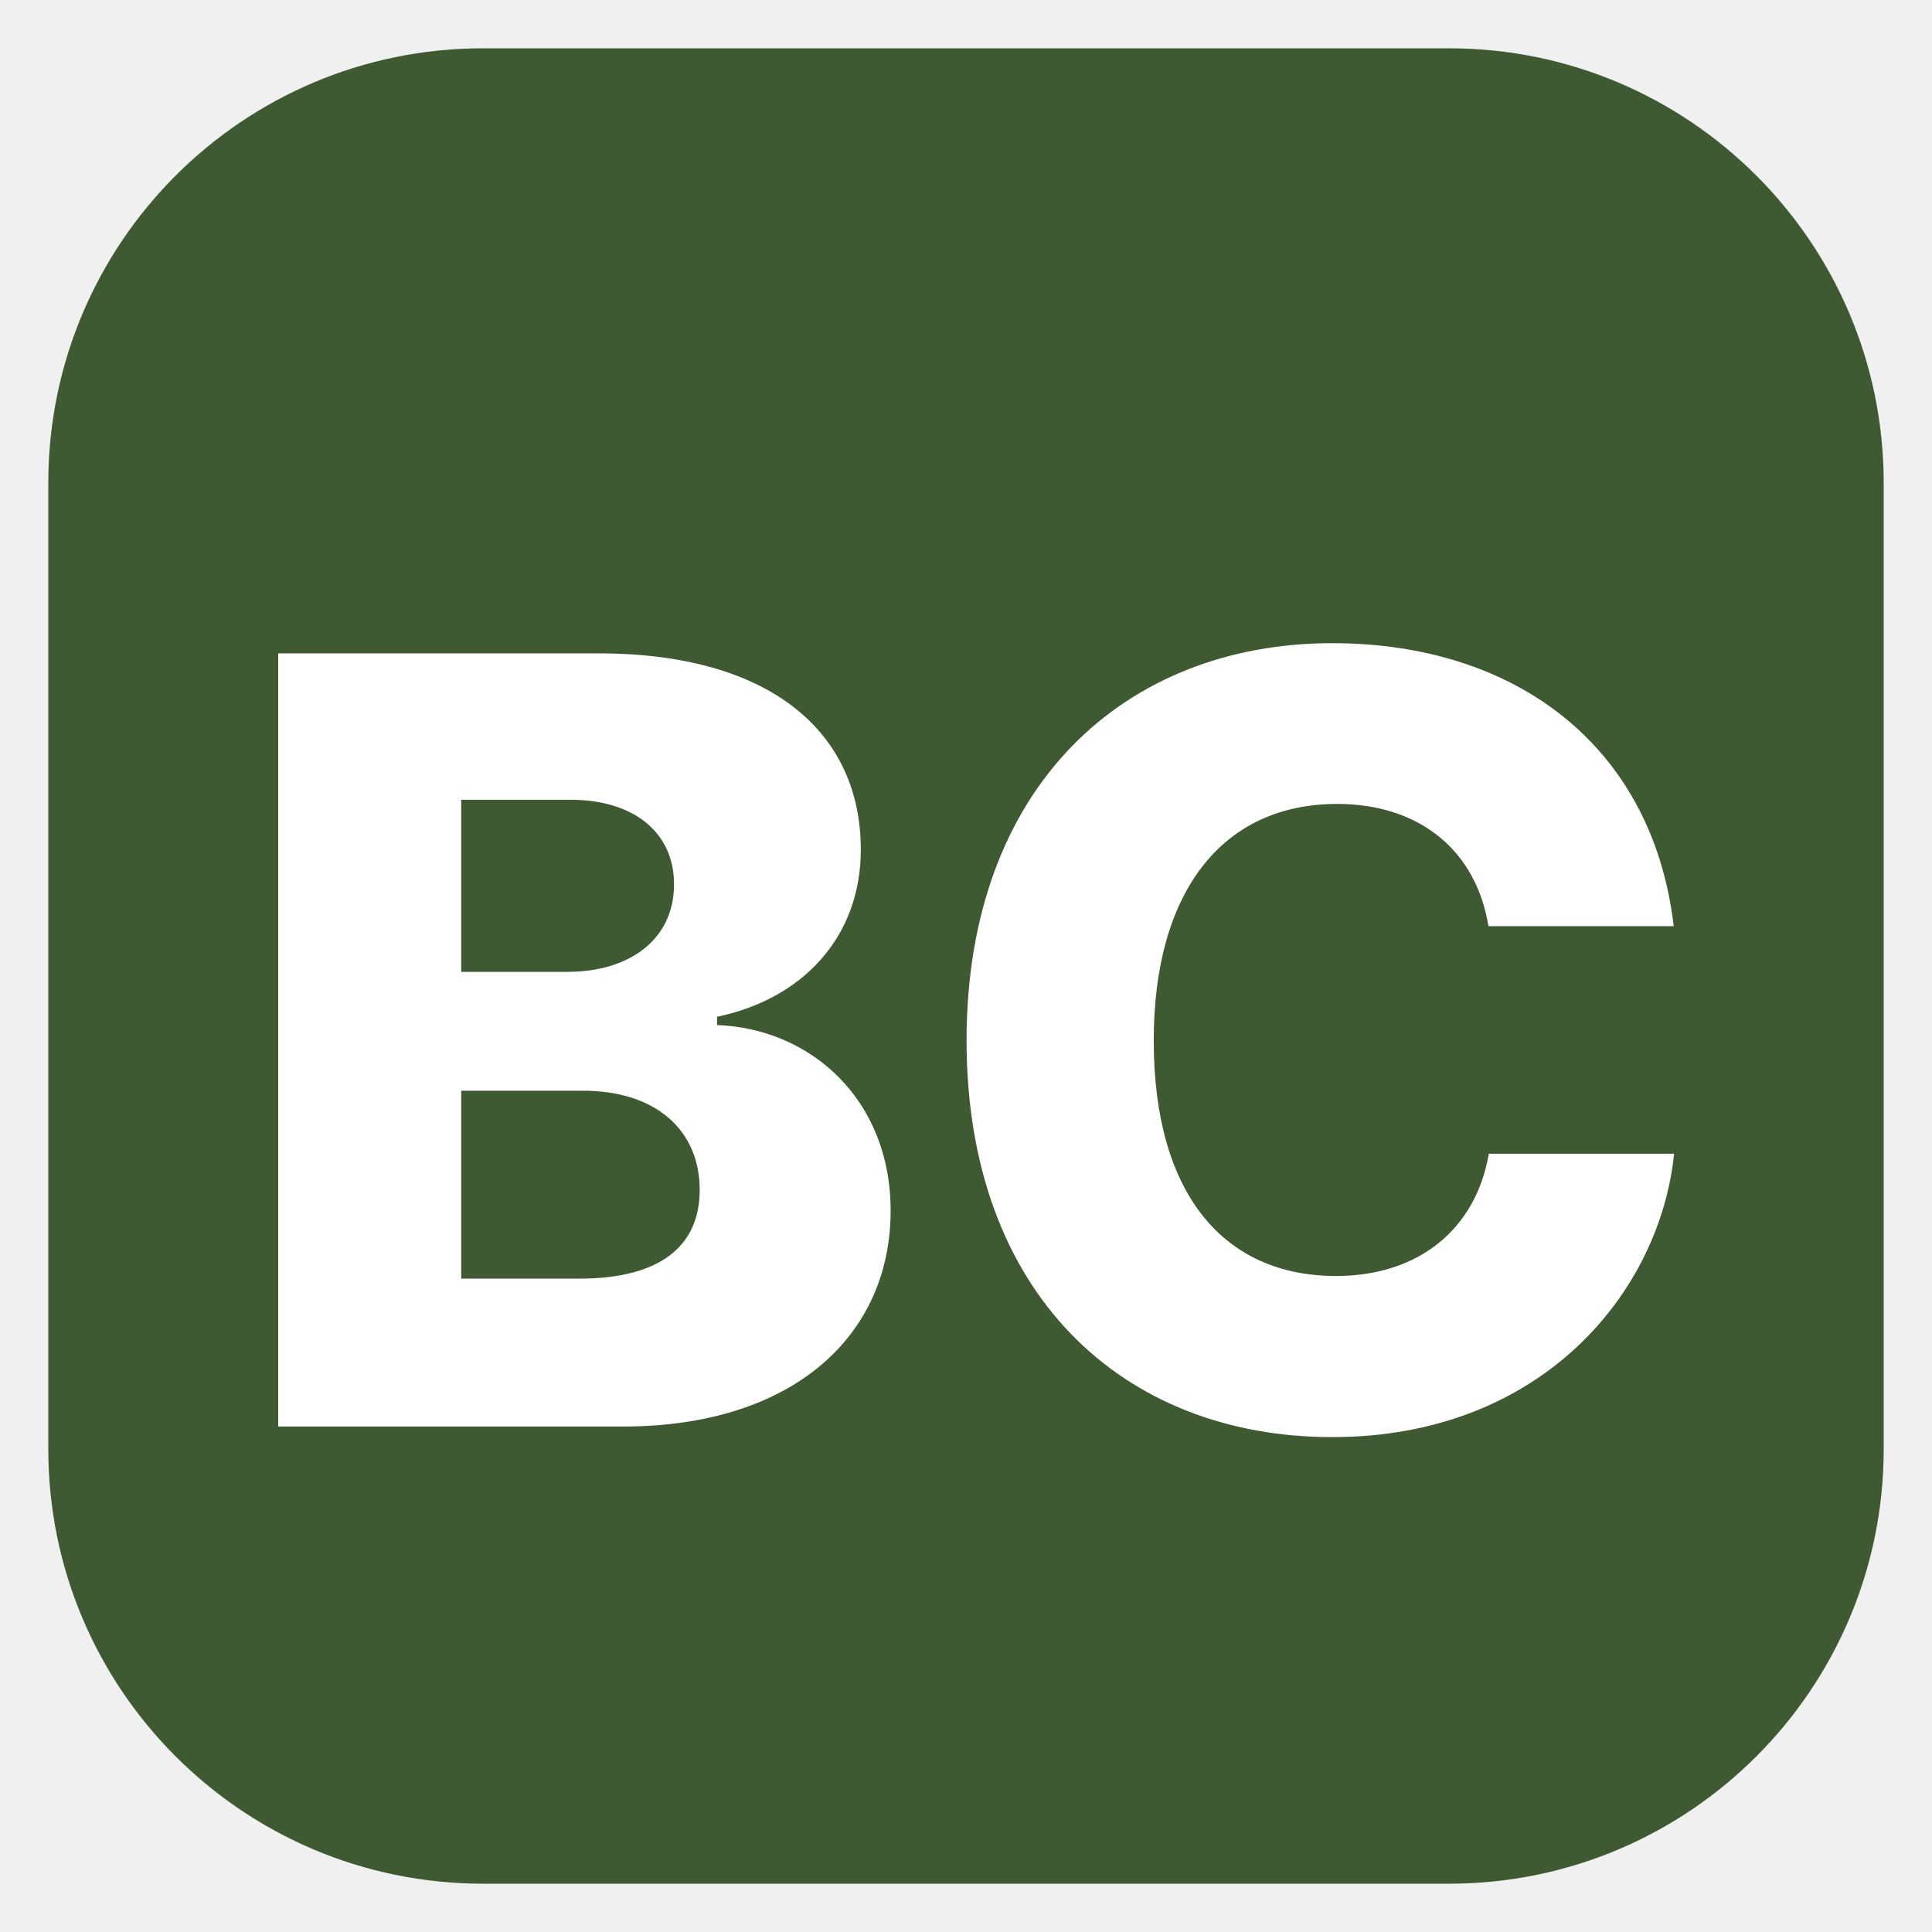
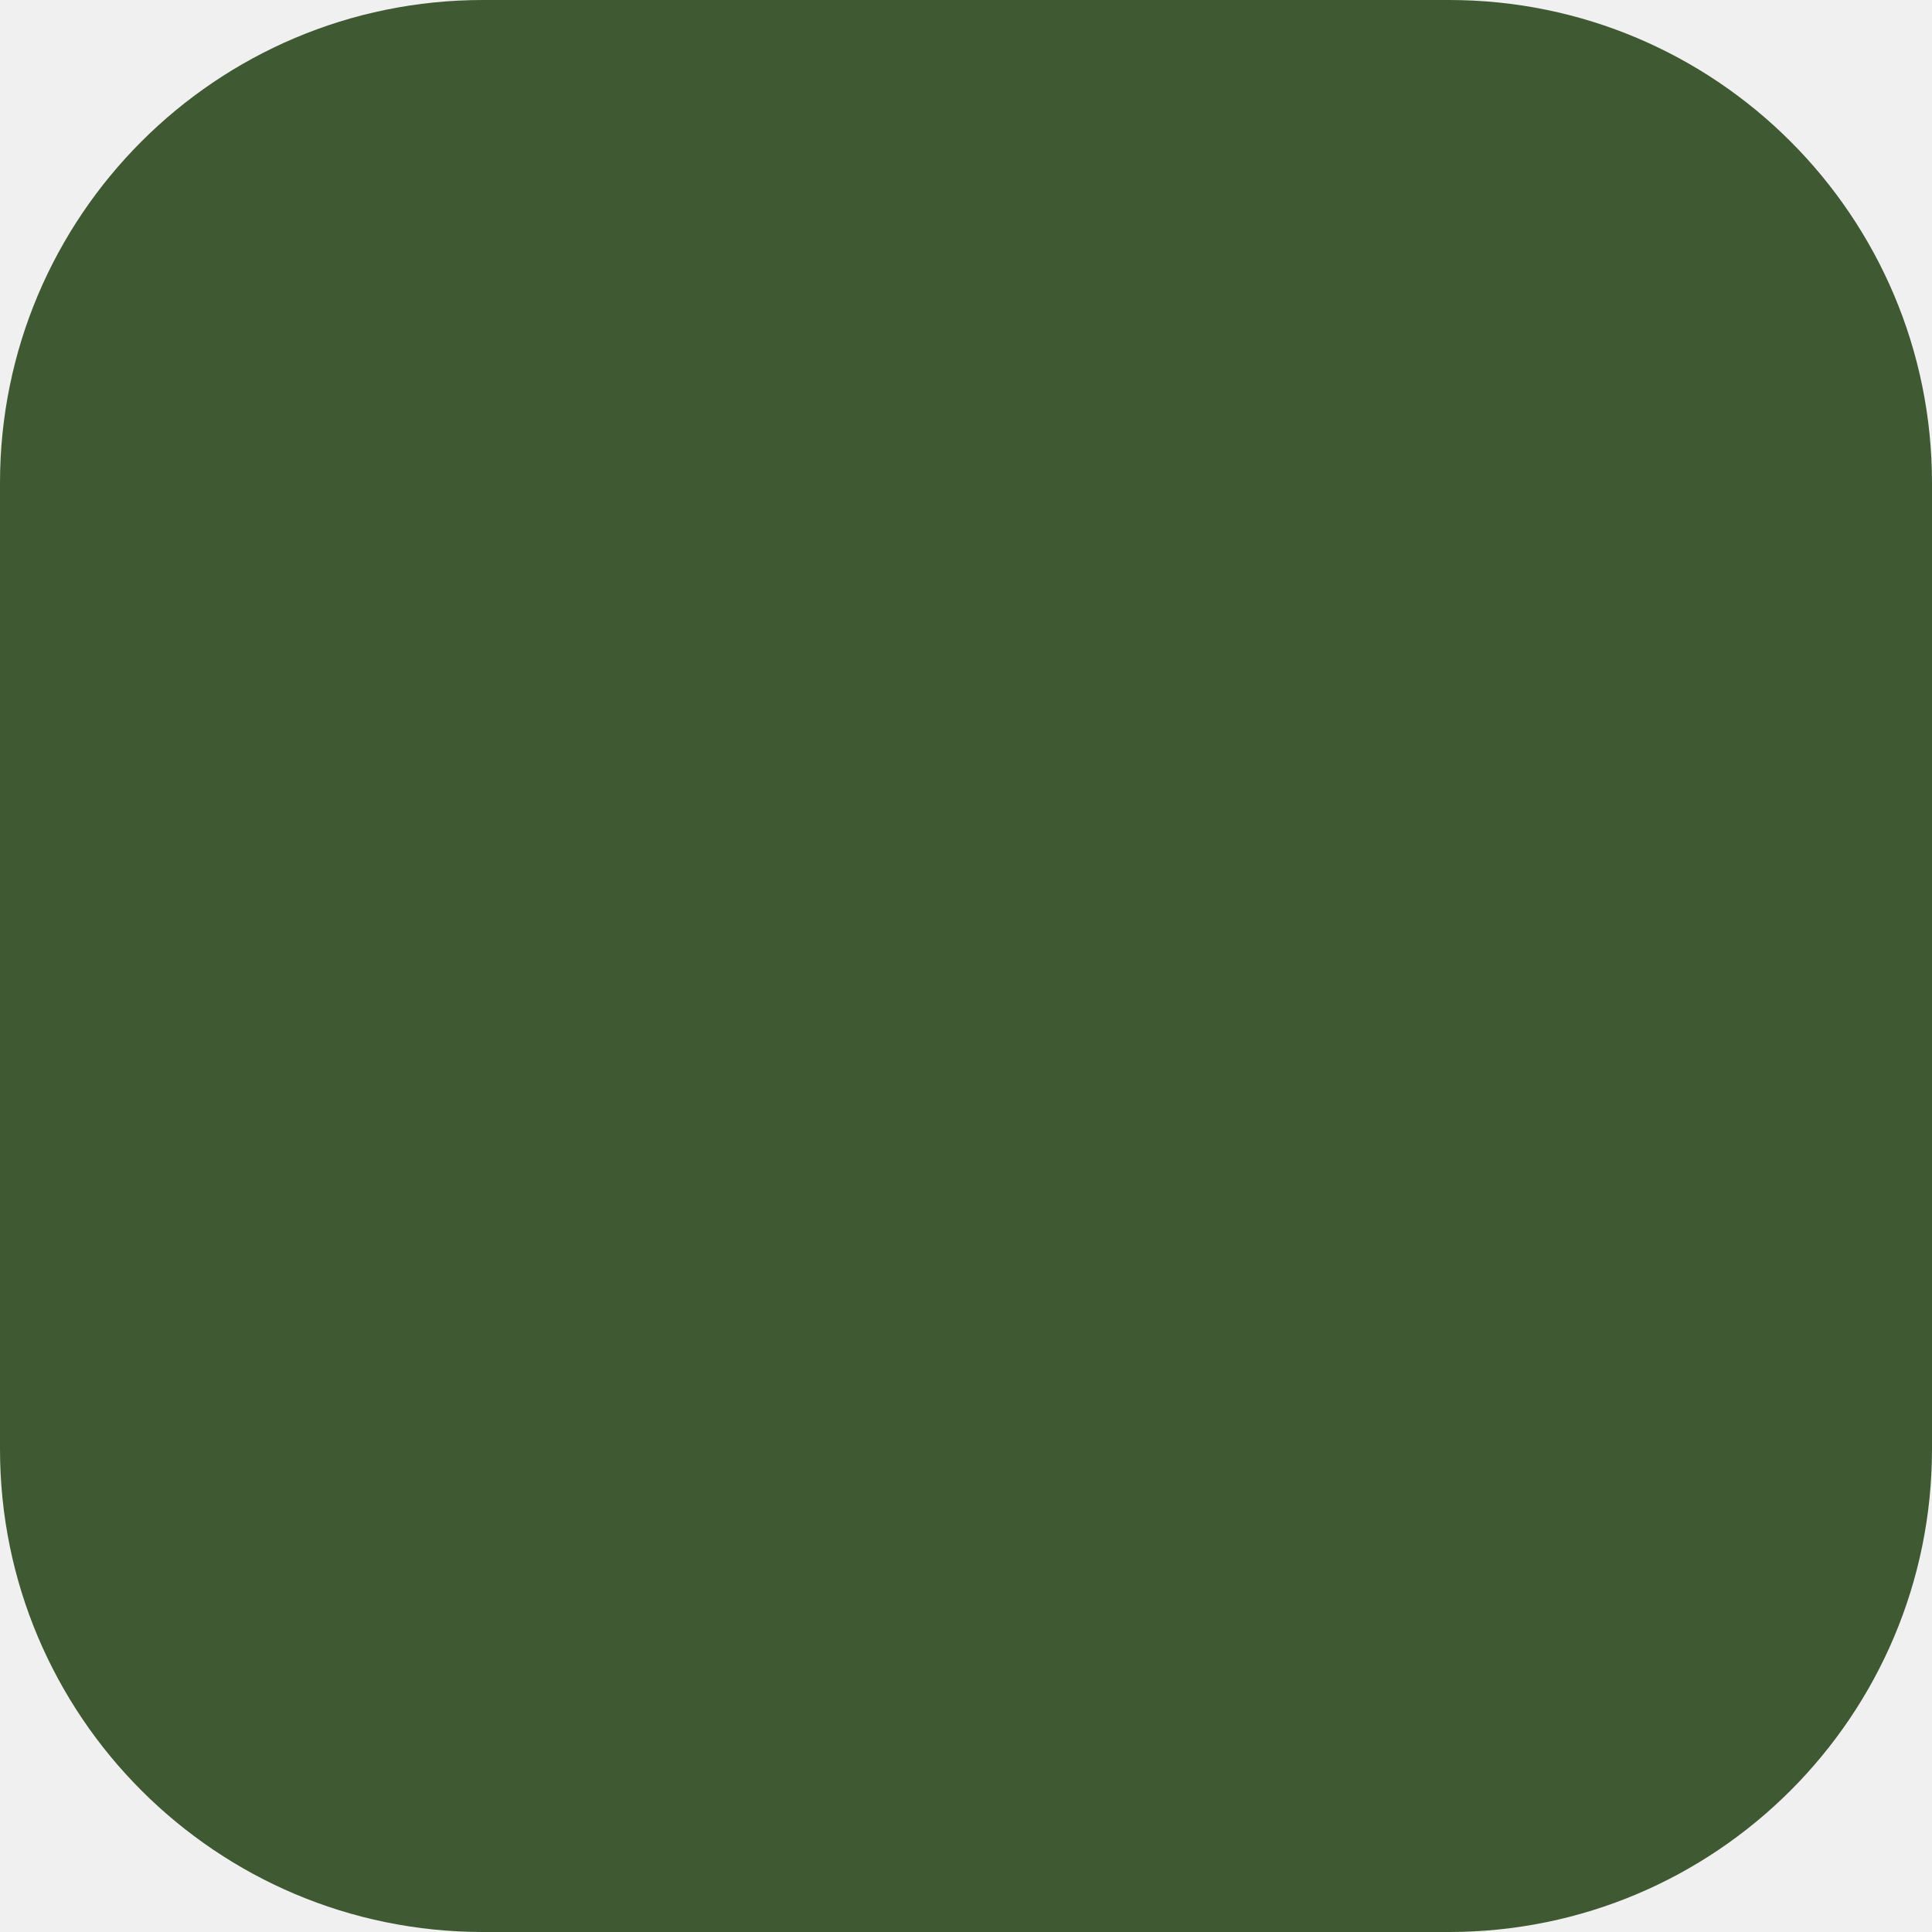
- <svg xmlns="http://www.w3.org/2000/svg" width="80" height="80" viewBox="0 0 80 80" role="img" aria-label="ВС РФ">
-   <rect x="2" y="2" width="76" height="76" rx="18" fill="#3f5a33" />
-   <text x="50%" y="53%" font-family="Inter,system-ui,sans-serif" font-size="44" font-weight="800" fill="#ffffff" text-anchor="middle" dominant-baseline="middle">ВС</text>
+ <svg xmlns="http://www.w3.org/2000/svg" viewBox="0 0 24 24" width="24" height="24" role="img" aria-label="Государственная служба / оборона">
+   <rect width="24" height="24" rx="6" fill="#3f5a33" />
+   <g fill="none" stroke="#ffffff" stroke-width="1.7" stroke-linecap="round" stroke-linejoin="round">
+     <path d="MM12 3l1.6 3.7 4 .3-3 2.6.9 3.9L12 11.8l-3.5 1.7.9-3.9-3-2.6 4-.3z" />
+   </g>
</svg>
